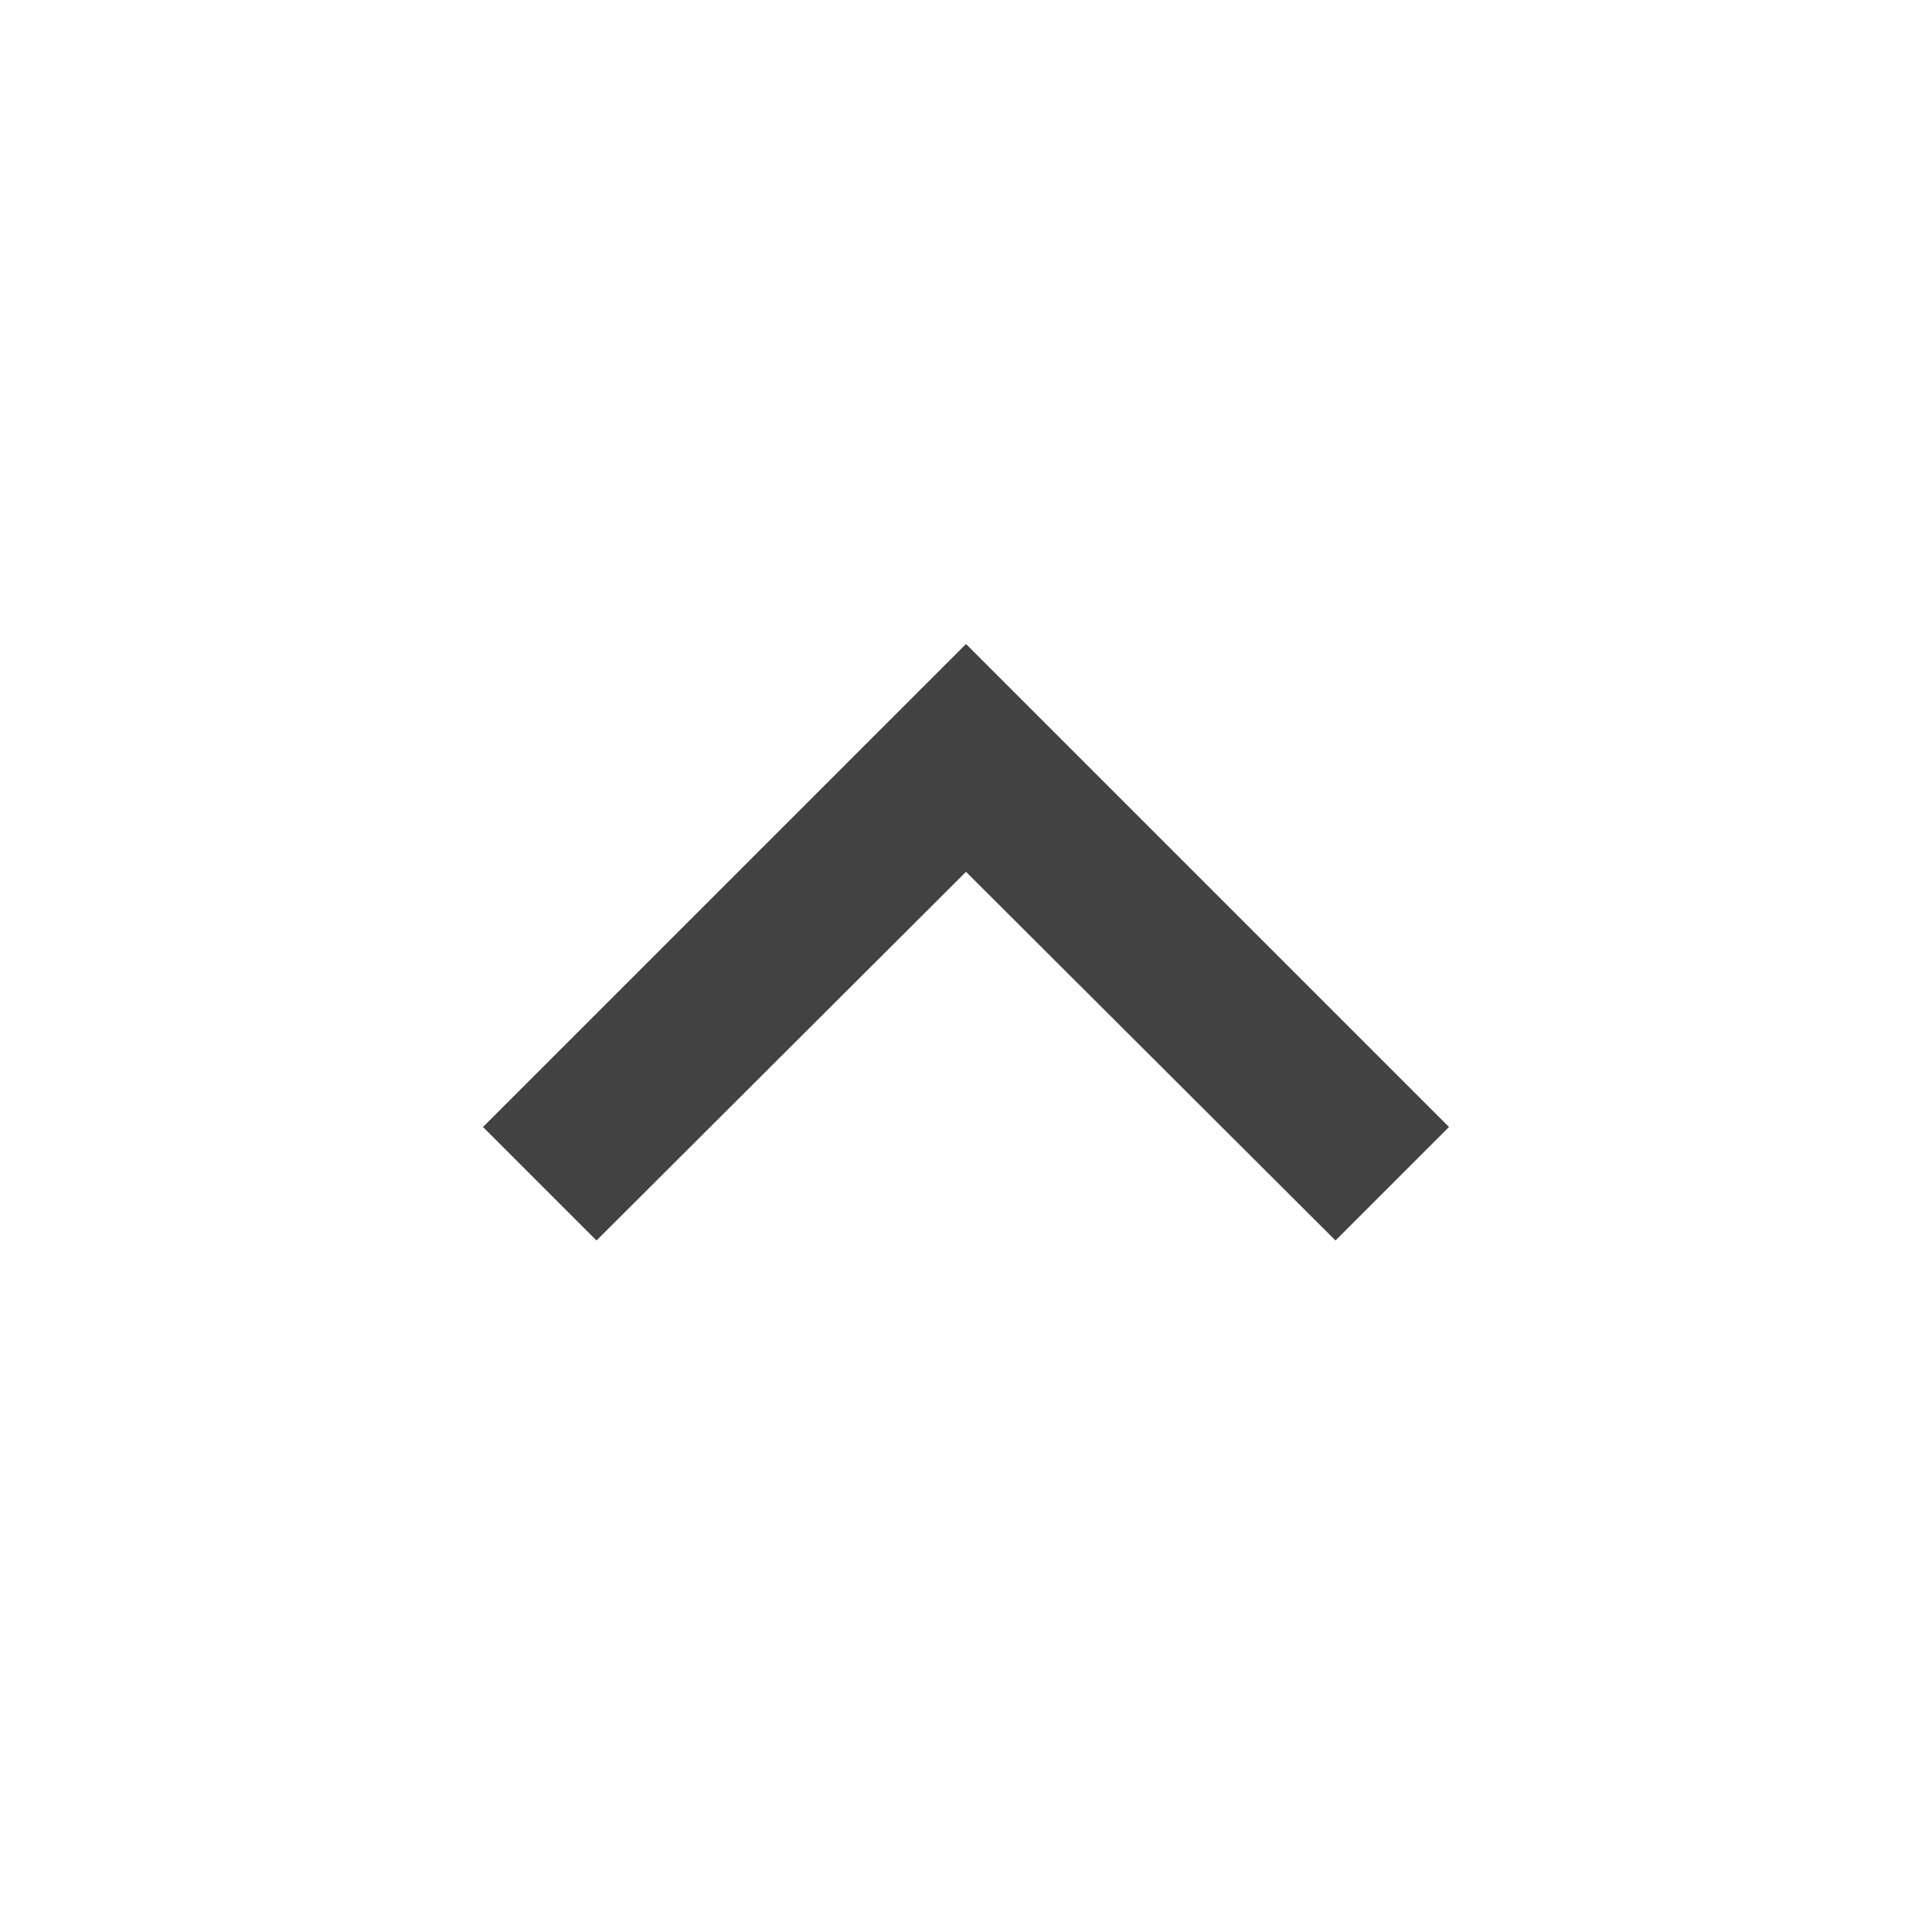
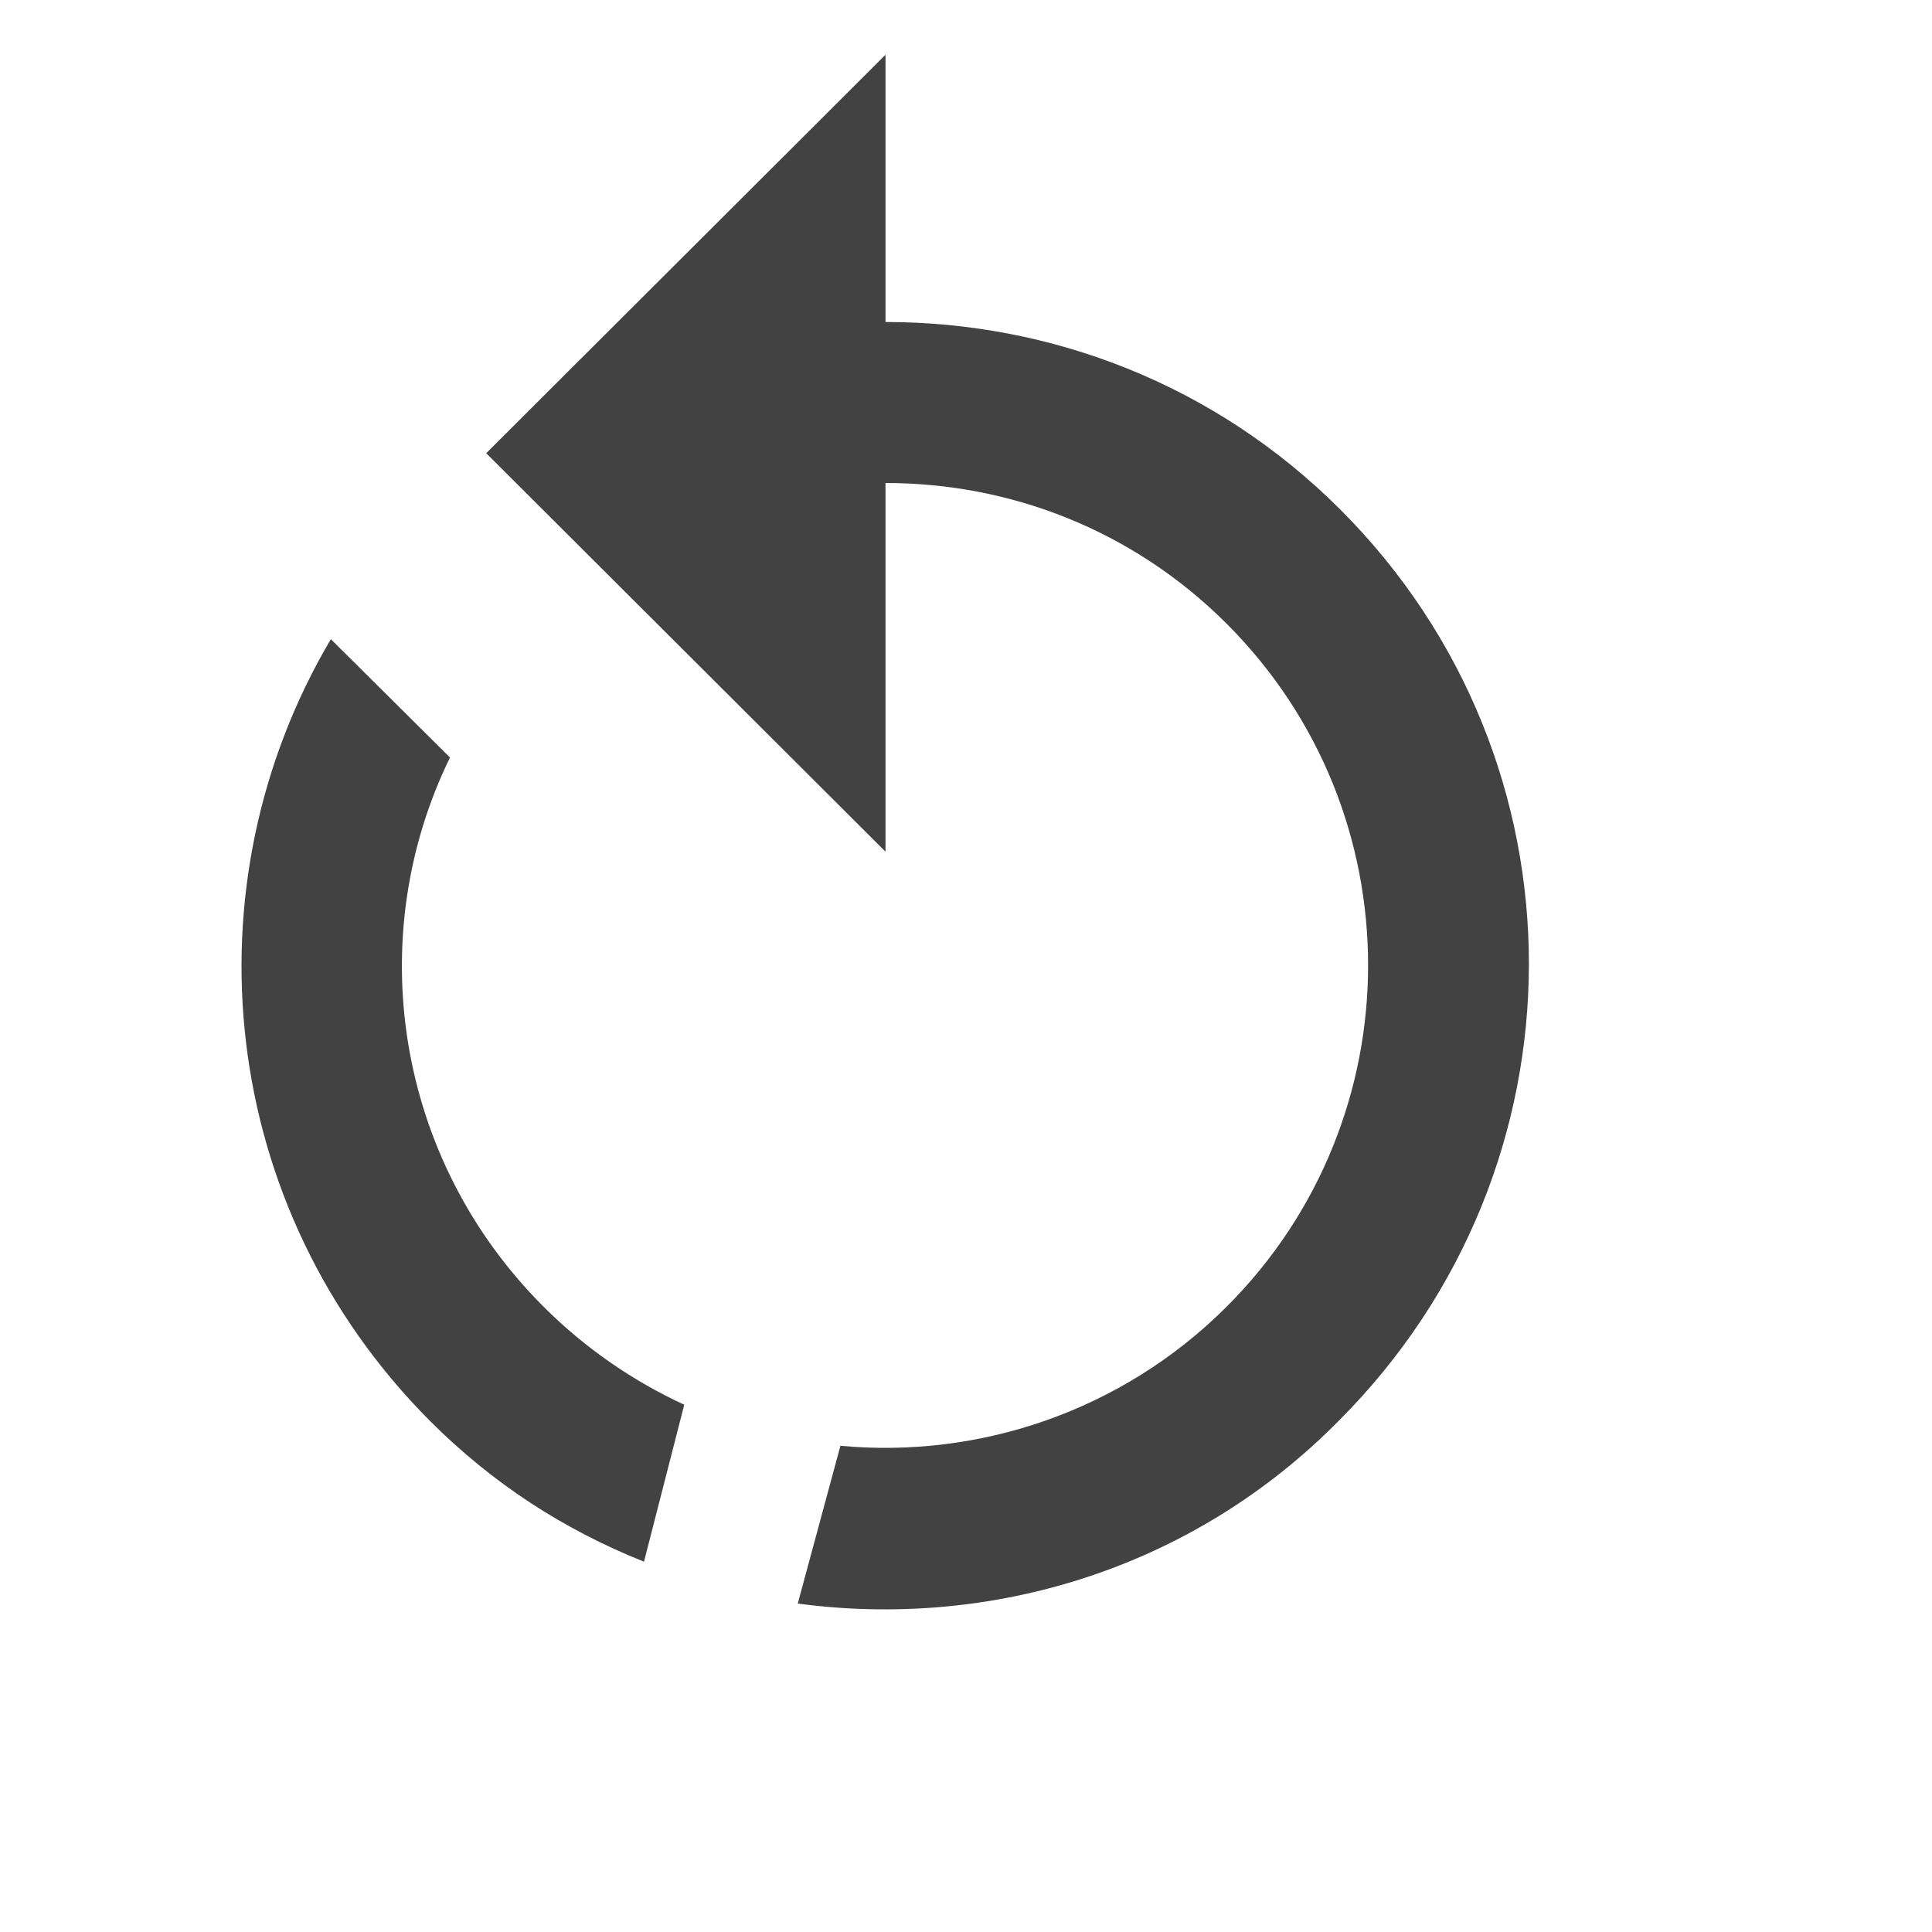
<svg xmlns="http://www.w3.org/2000/svg" version="1.1" width="24" height="24" viewBox="0 0 24 24">
-   <path d="M7.41,15.41L12,10.83L16.59,15.41L18,14L12,8L6,14L7.41,15.41Z" style="fill:#424242" />
+   <path d="M11,4C13.05,4 15.09,4.77 16.65,6.33C19.78,9.46 19.77,14.5 16.64,17.64C14.81,19.5 12.3,20.24 9.91,19.92L10.44,17.96C12.15,18.12 13.93,17.54 15.24,16.23C17.58,13.89 17.58,10.09 15.24,7.75C14.06,6.57 12.53,6 11,6V10.58L6.04,5.63L11,0.68V4M5.34,17.65C2.7,15 2.3,11 4.11,7.94L5.59,9.41C4.5,11.64 4.91,14.39 6.75,16.23C7.27,16.75 7.87,17.16 8.5,17.45L8,19.4C7,19 6.12,18.43 5.34,17.65Z" style="fill:#424242" />
</svg>
